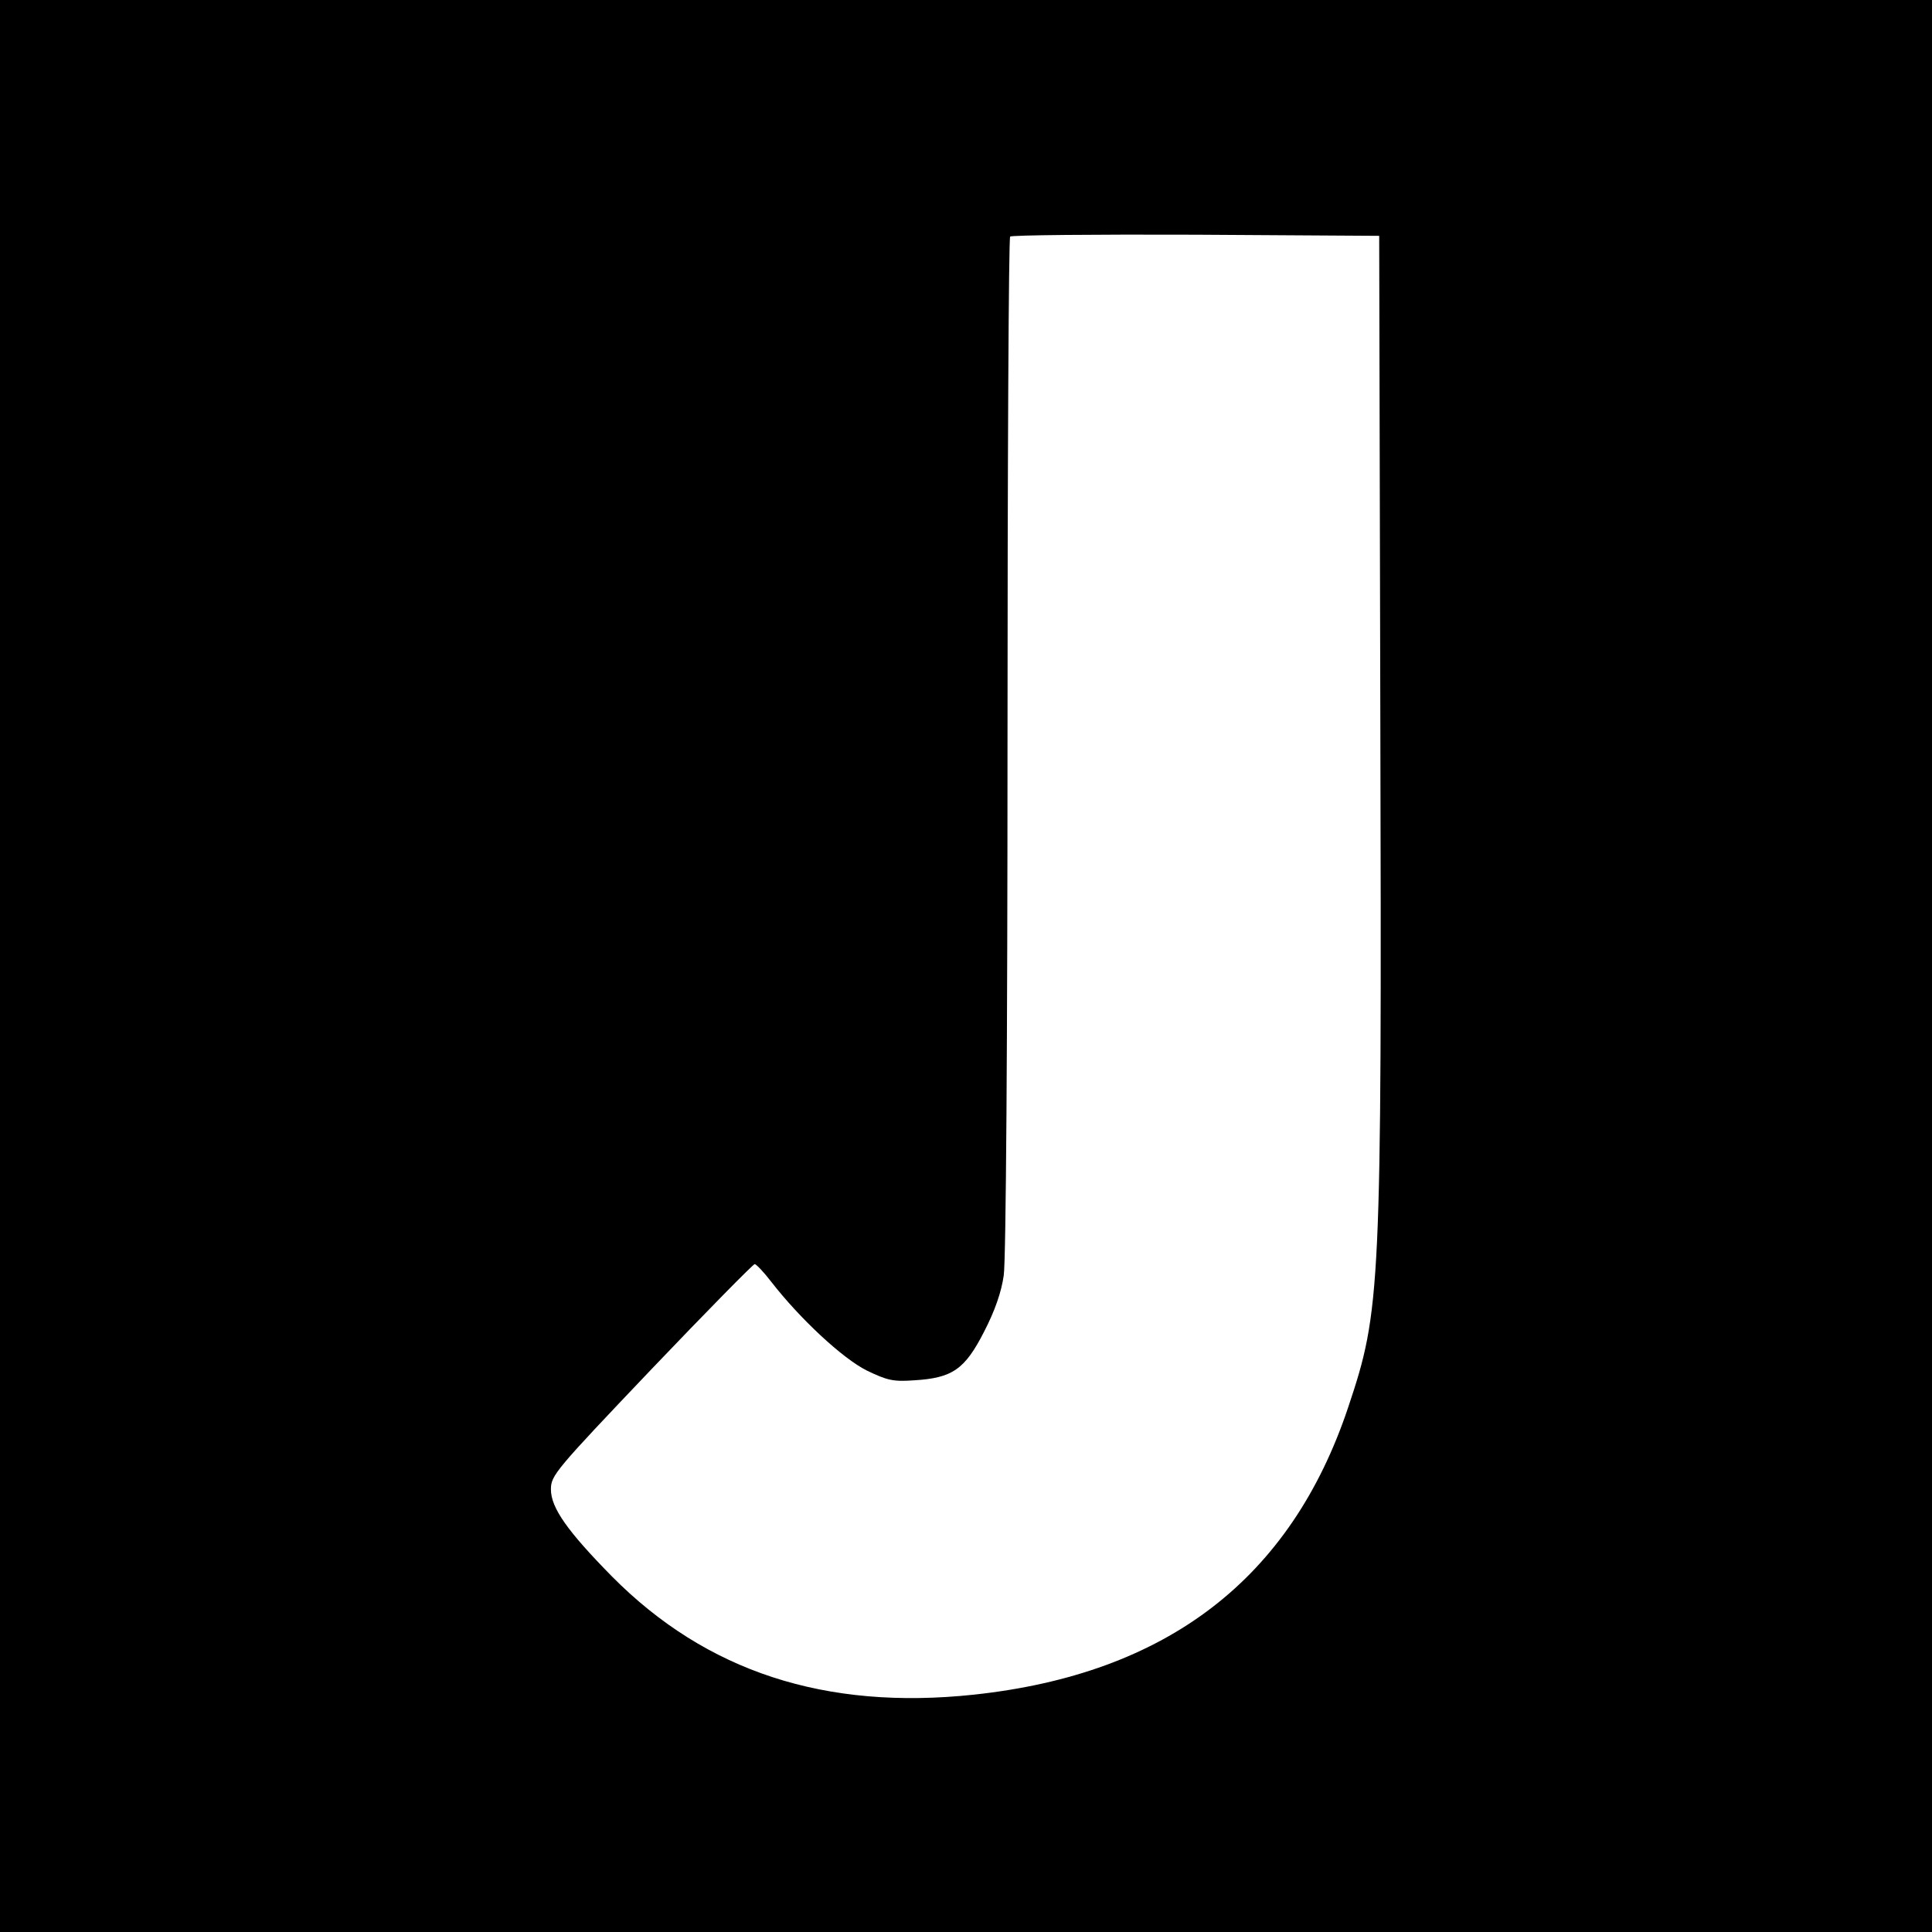
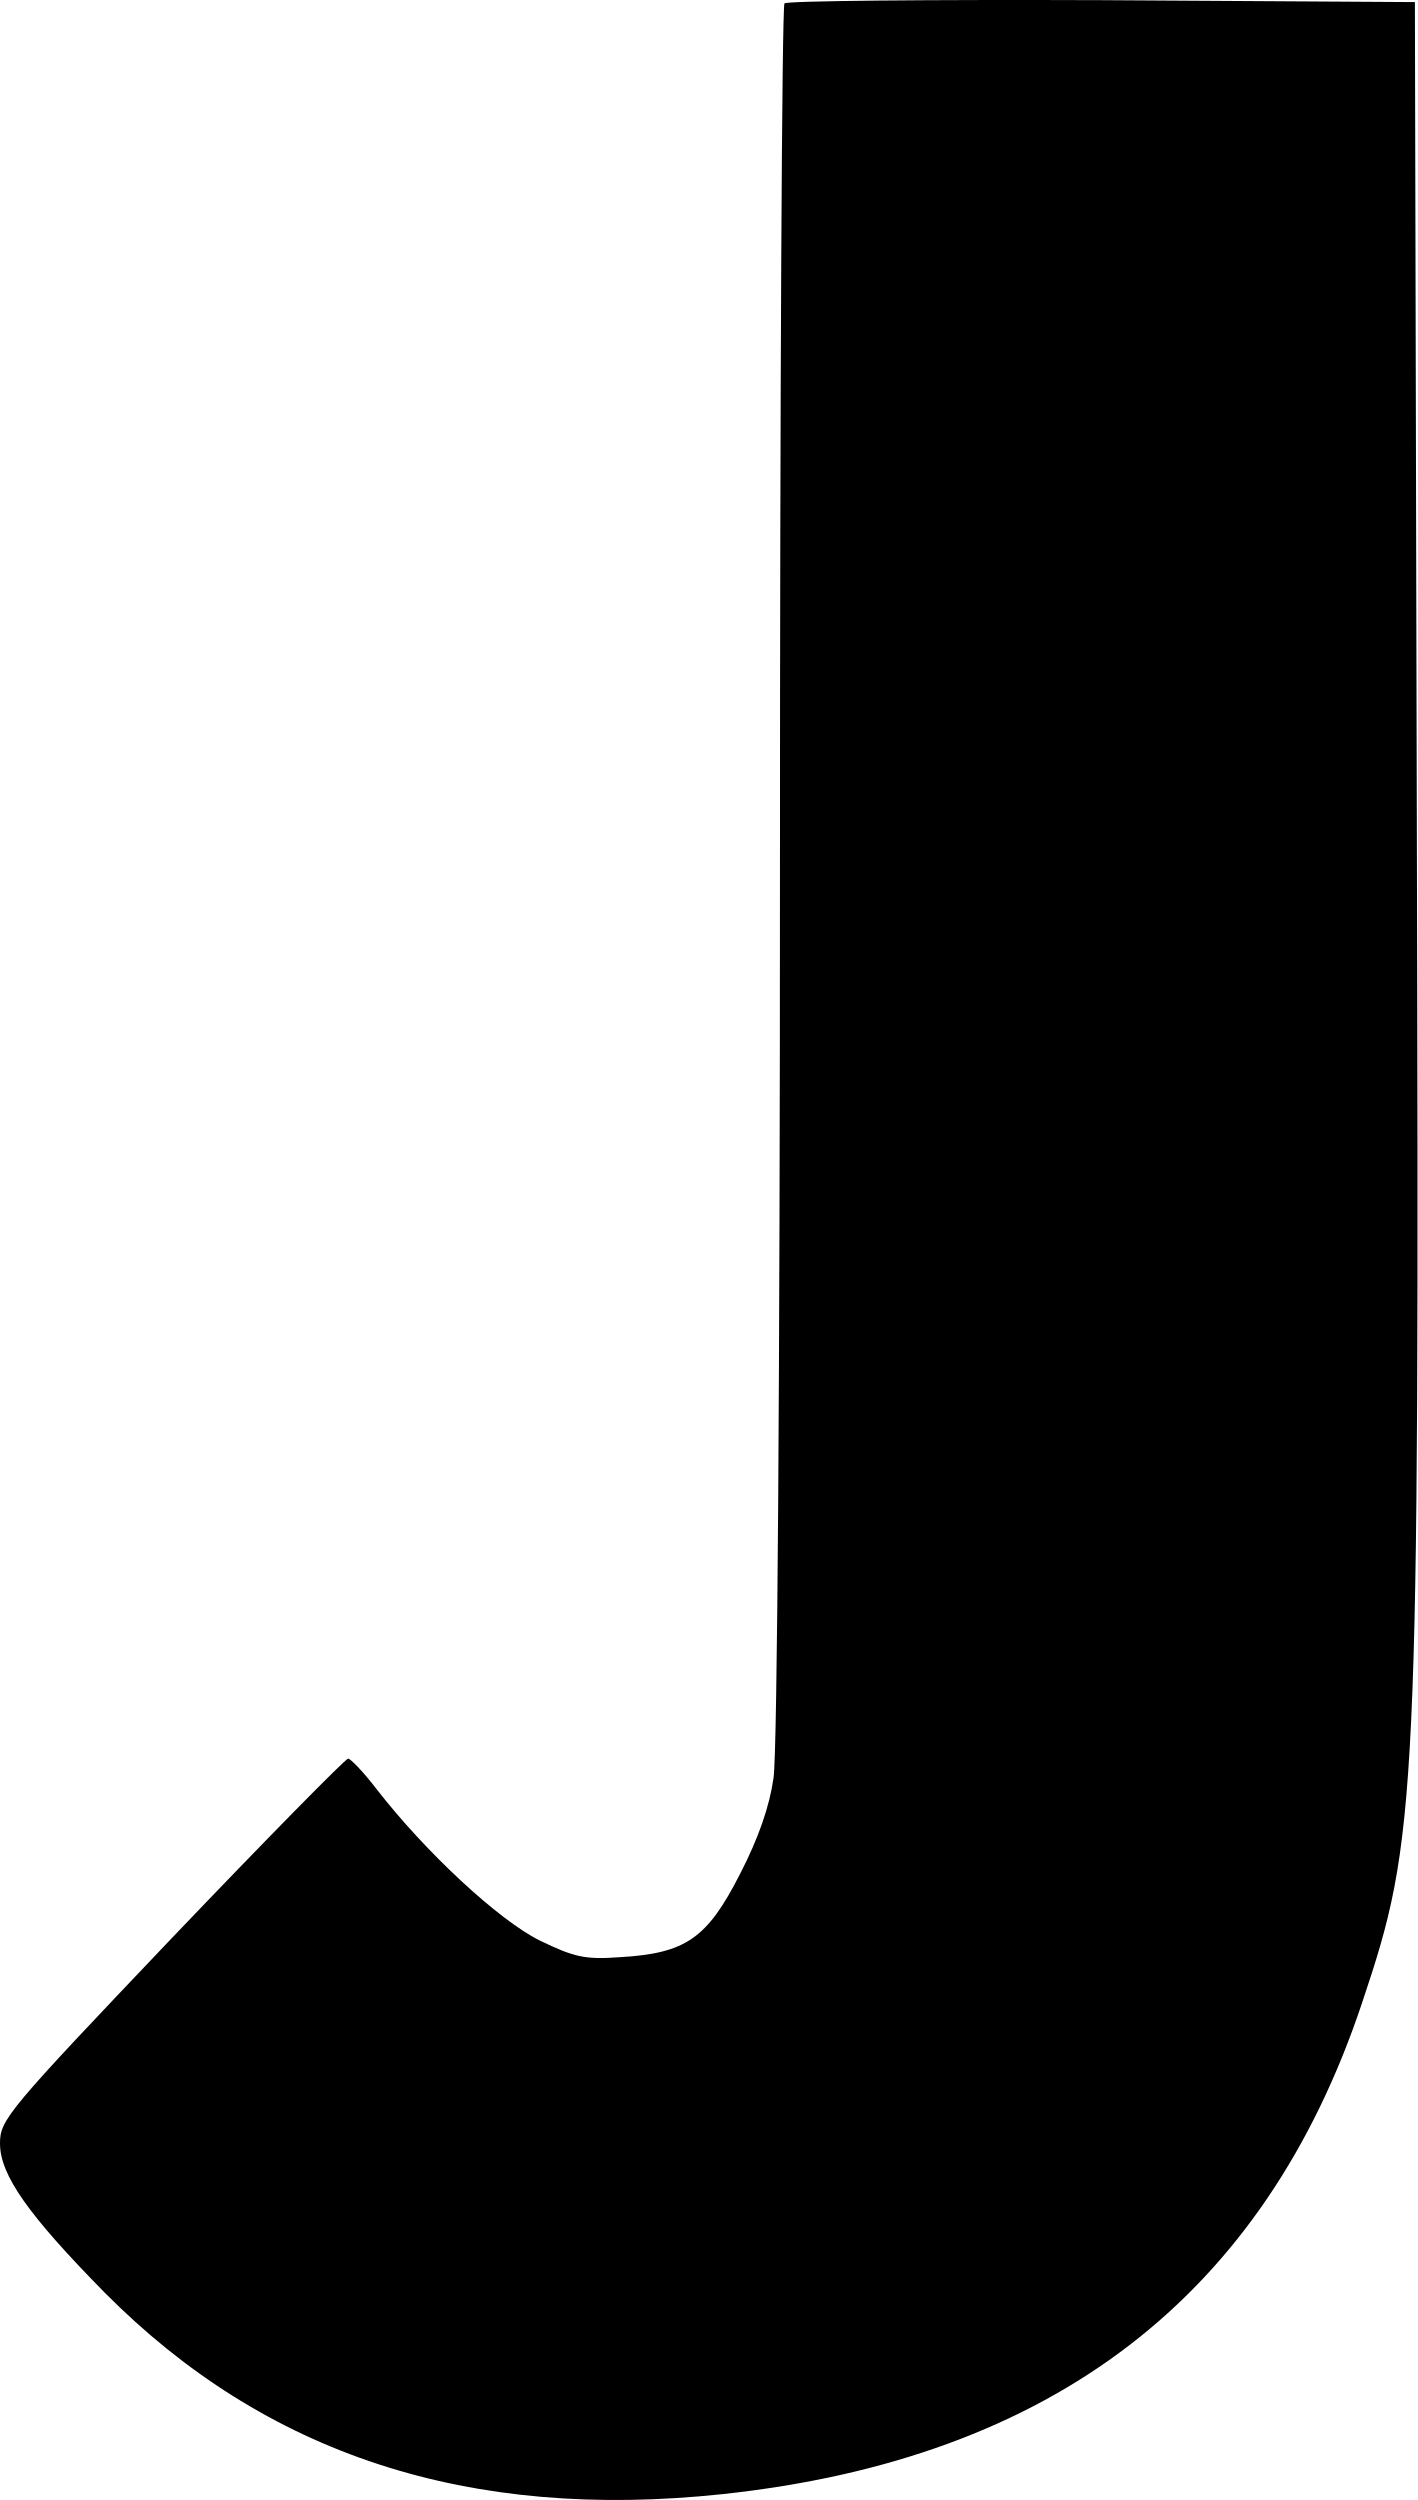
- <svg xmlns="http://www.w3.org/2000/svg" version="1" width="682.667" height="682.667" viewBox="0 0 512 512">
-   <path d="M0 256v256h512V0H0v256zm365.8-66c.4 152.5.1 157.2-8.5 182.9-15.2 45.5-48 70.7-99.2 76.2-39.4 4.2-70.9-6.1-95.9-31.3-11.8-12-16.2-18.2-16.2-23.1 0-3.7 1.1-5 26.6-31.8 14.6-15.3 27-27.9 27.4-27.9.4 0 2.4 2.1 4.4 4.7 7.6 9.8 18.9 20.3 25.3 23.5 5.4 2.6 7 3 12.5 2.6 10.2-.6 13.5-2.9 18.6-12.9 2.9-5.6 4.6-10.6 5.2-14.9.6-3.7 1-63.7 1-140.6 0-73.7.3-134.4.7-134.7.3-.4 22.5-.6 49.2-.5l48.6.3.3 127.5z" />
+ <svg xmlns="http://www.w3.org/2000/svg" id="Layer_1" data-name="Layer 1" width="293.21" height="517.116" viewBox="0 0 293.21 517.116">
+   <path d="M487.734,253.333c.533,203.334.133,209.6-11.334,243.867-20.266,60.667-64,94.267-132.267,101.6-52.533,5.6-94.533-8.133-127.866-41.733-15.734-16-21.6-24.267-21.6-30.8,0-4.933,1.466-6.667,35.466-42.4,19.467-20.4,36-37.2,36.534-37.2s3.2,2.8,5.866,6.267C282.667,466,297.733,480,306.267,484.267c7.2,3.467,9.333,4,16.666,3.467,13.6-.8,18-3.867,24.8-17.2,3.867-7.467,6.134-14.134,6.934-19.867.8-4.933,1.333-84.933,1.333-187.467,0-98.267.4-179.2.934-179.6.4-.533,30-.8,65.6-.667l64.8.4.4,170Z" transform="translate(-194.667 -82.899)" />
</svg>
